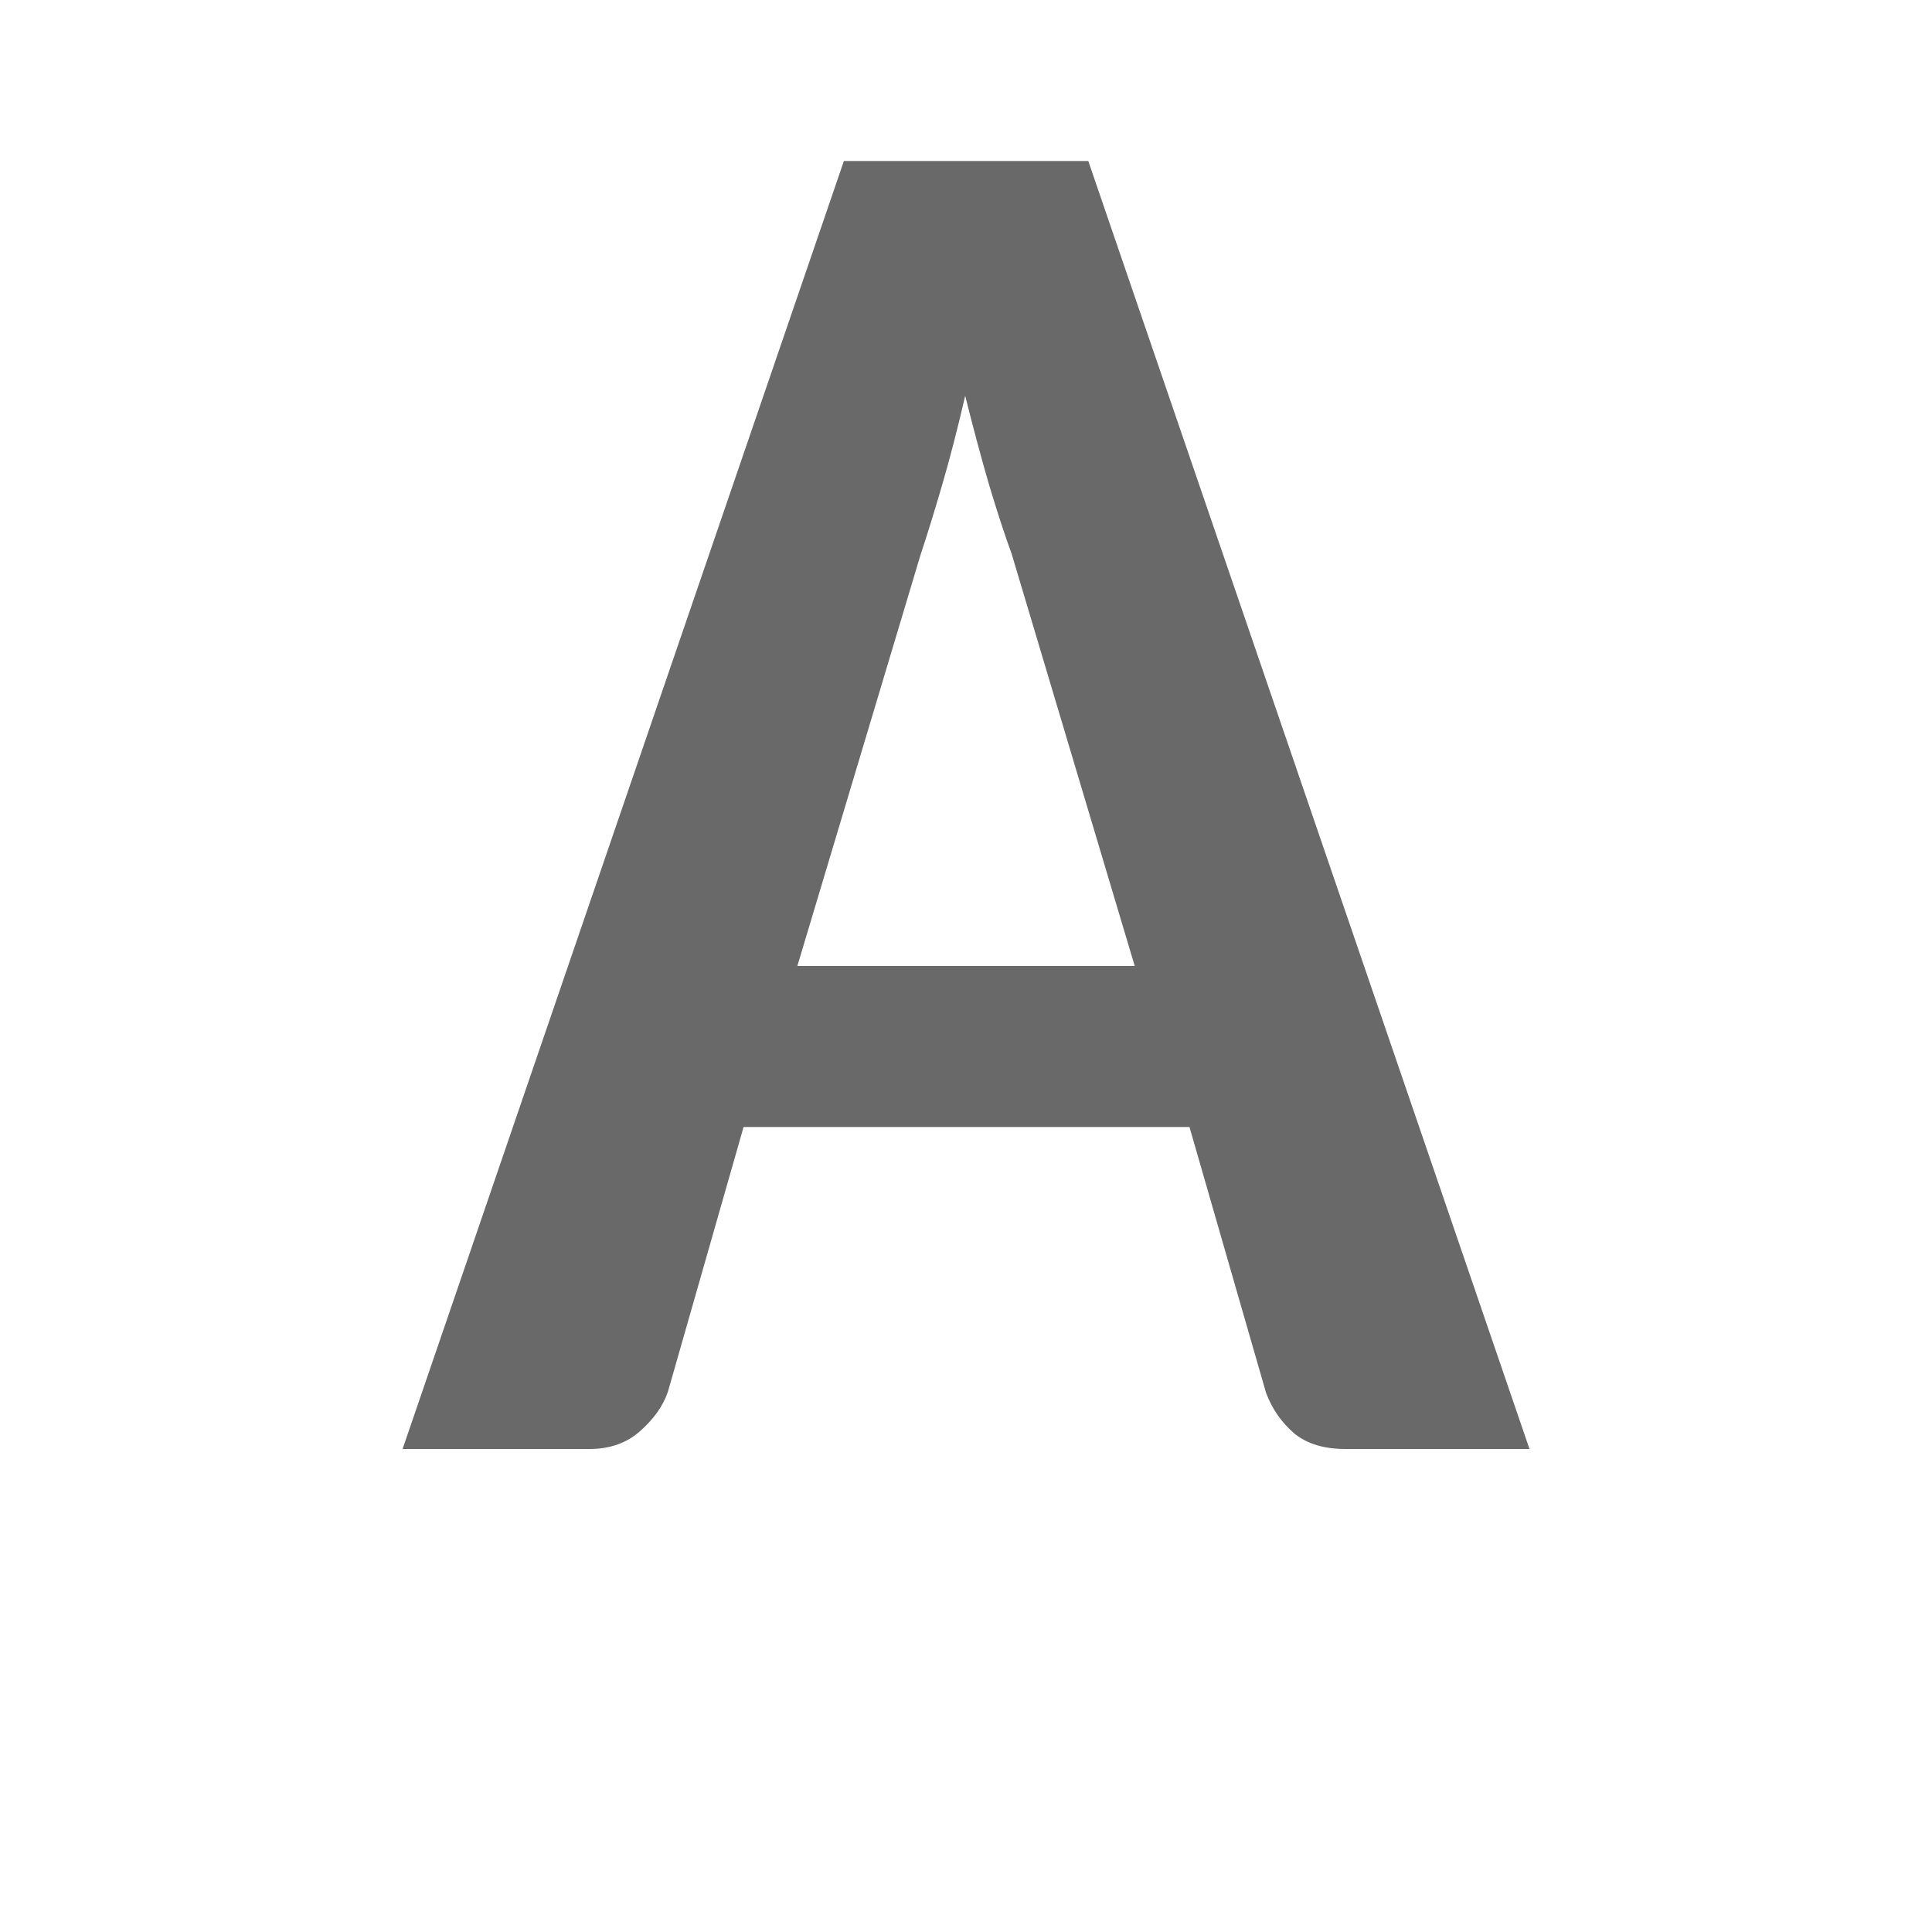
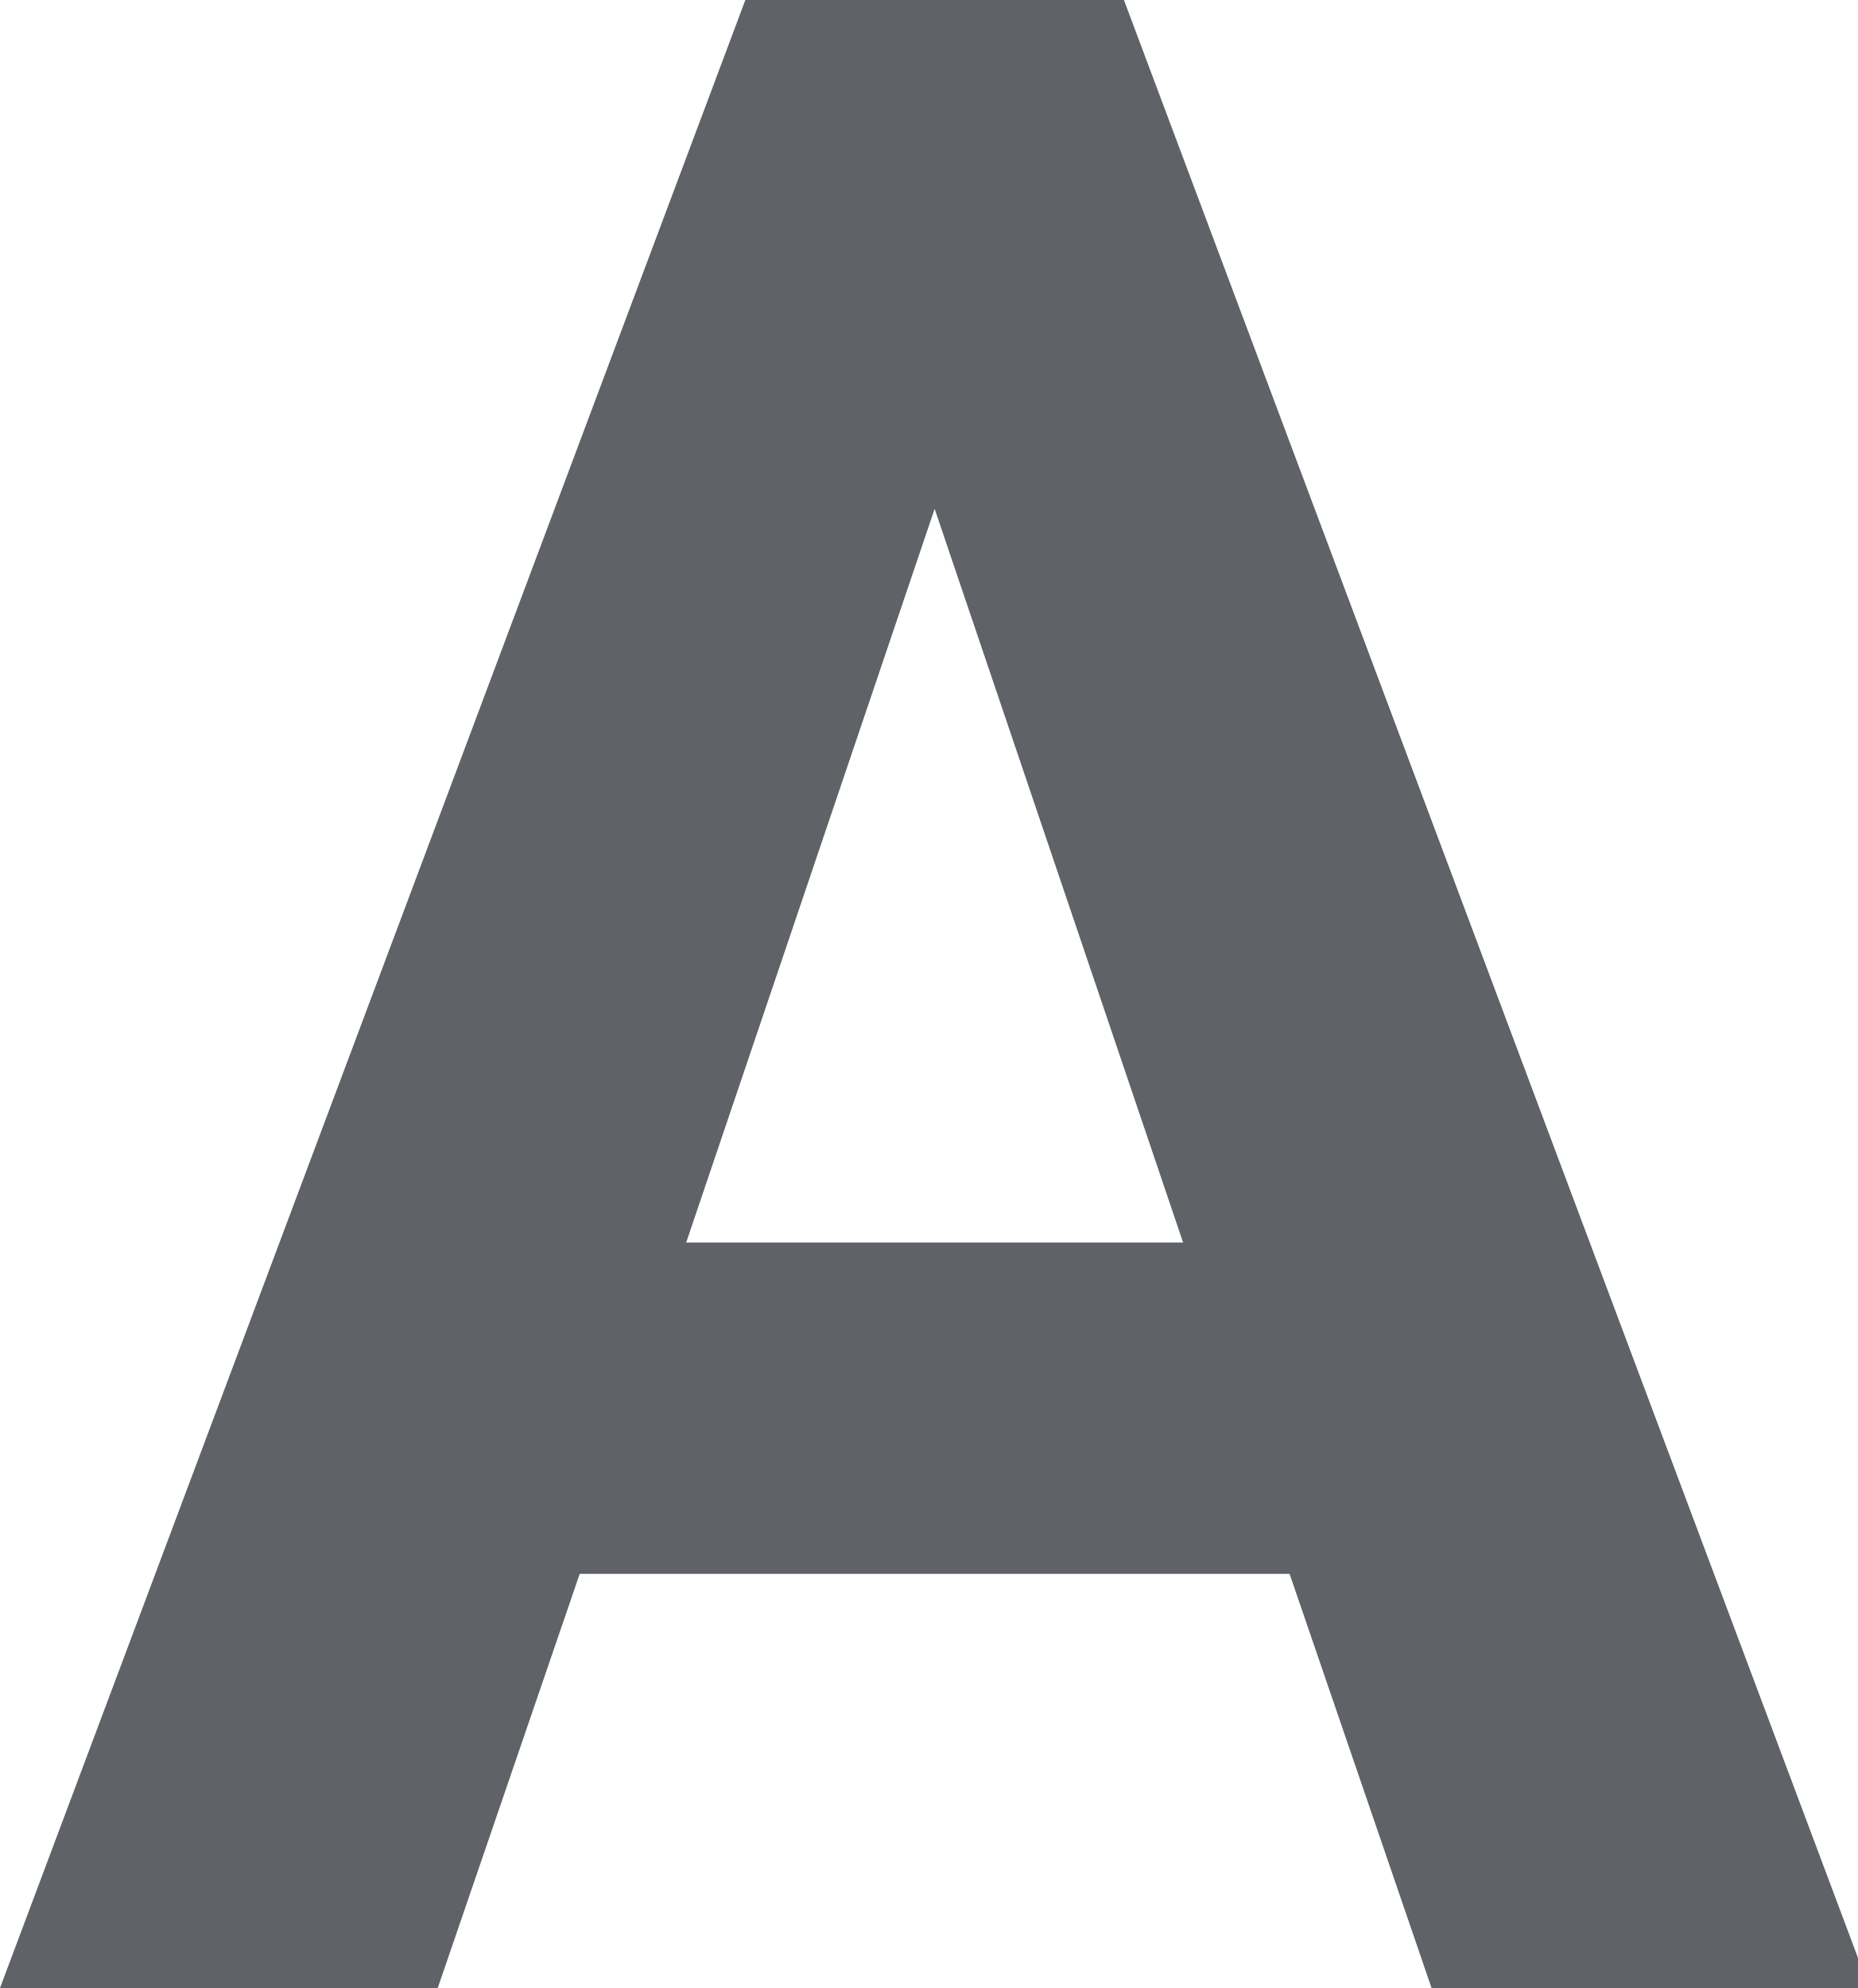
- <svg xmlns="http://www.w3.org/2000/svg" viewBox="0 0 24 24">
-   <path d="m19 18h-2.288c-.264 0-.476-.064-.634-.193-.159-.137-.276-.305-.351-.506l-.951-3.301h-5.539l-.94 3.289c-.06.177-.177.341-.351.494-.166.145-.374.217-.623.217h-2.322l5.482-16h3.036zm-9.095-6h4.191l-1.529-5.12c-.091-.249-.185-.538-.283-.867-.098-.337-.196-.703-.294-1.096-.091.394-.185.759-.283 1.096-.098.337-.189.631-.272.88z" fill="#696969" />
+ <svg xmlns="http://www.w3.org/2000/svg" id="Layer_1" data-name="Layer 1" viewBox="0 0 15.7 16.8">
+   <path d="M16.2,20.4h3.7L13.6,3.6H10.4L4.1,20.4H7.8L9,16.9h6ZM12,7.9l2.1,6.2H9.9Z" transform="translate(-4.1 -3.6)" fill="#5f6368" fill-rule="evenodd" />
</svg>
